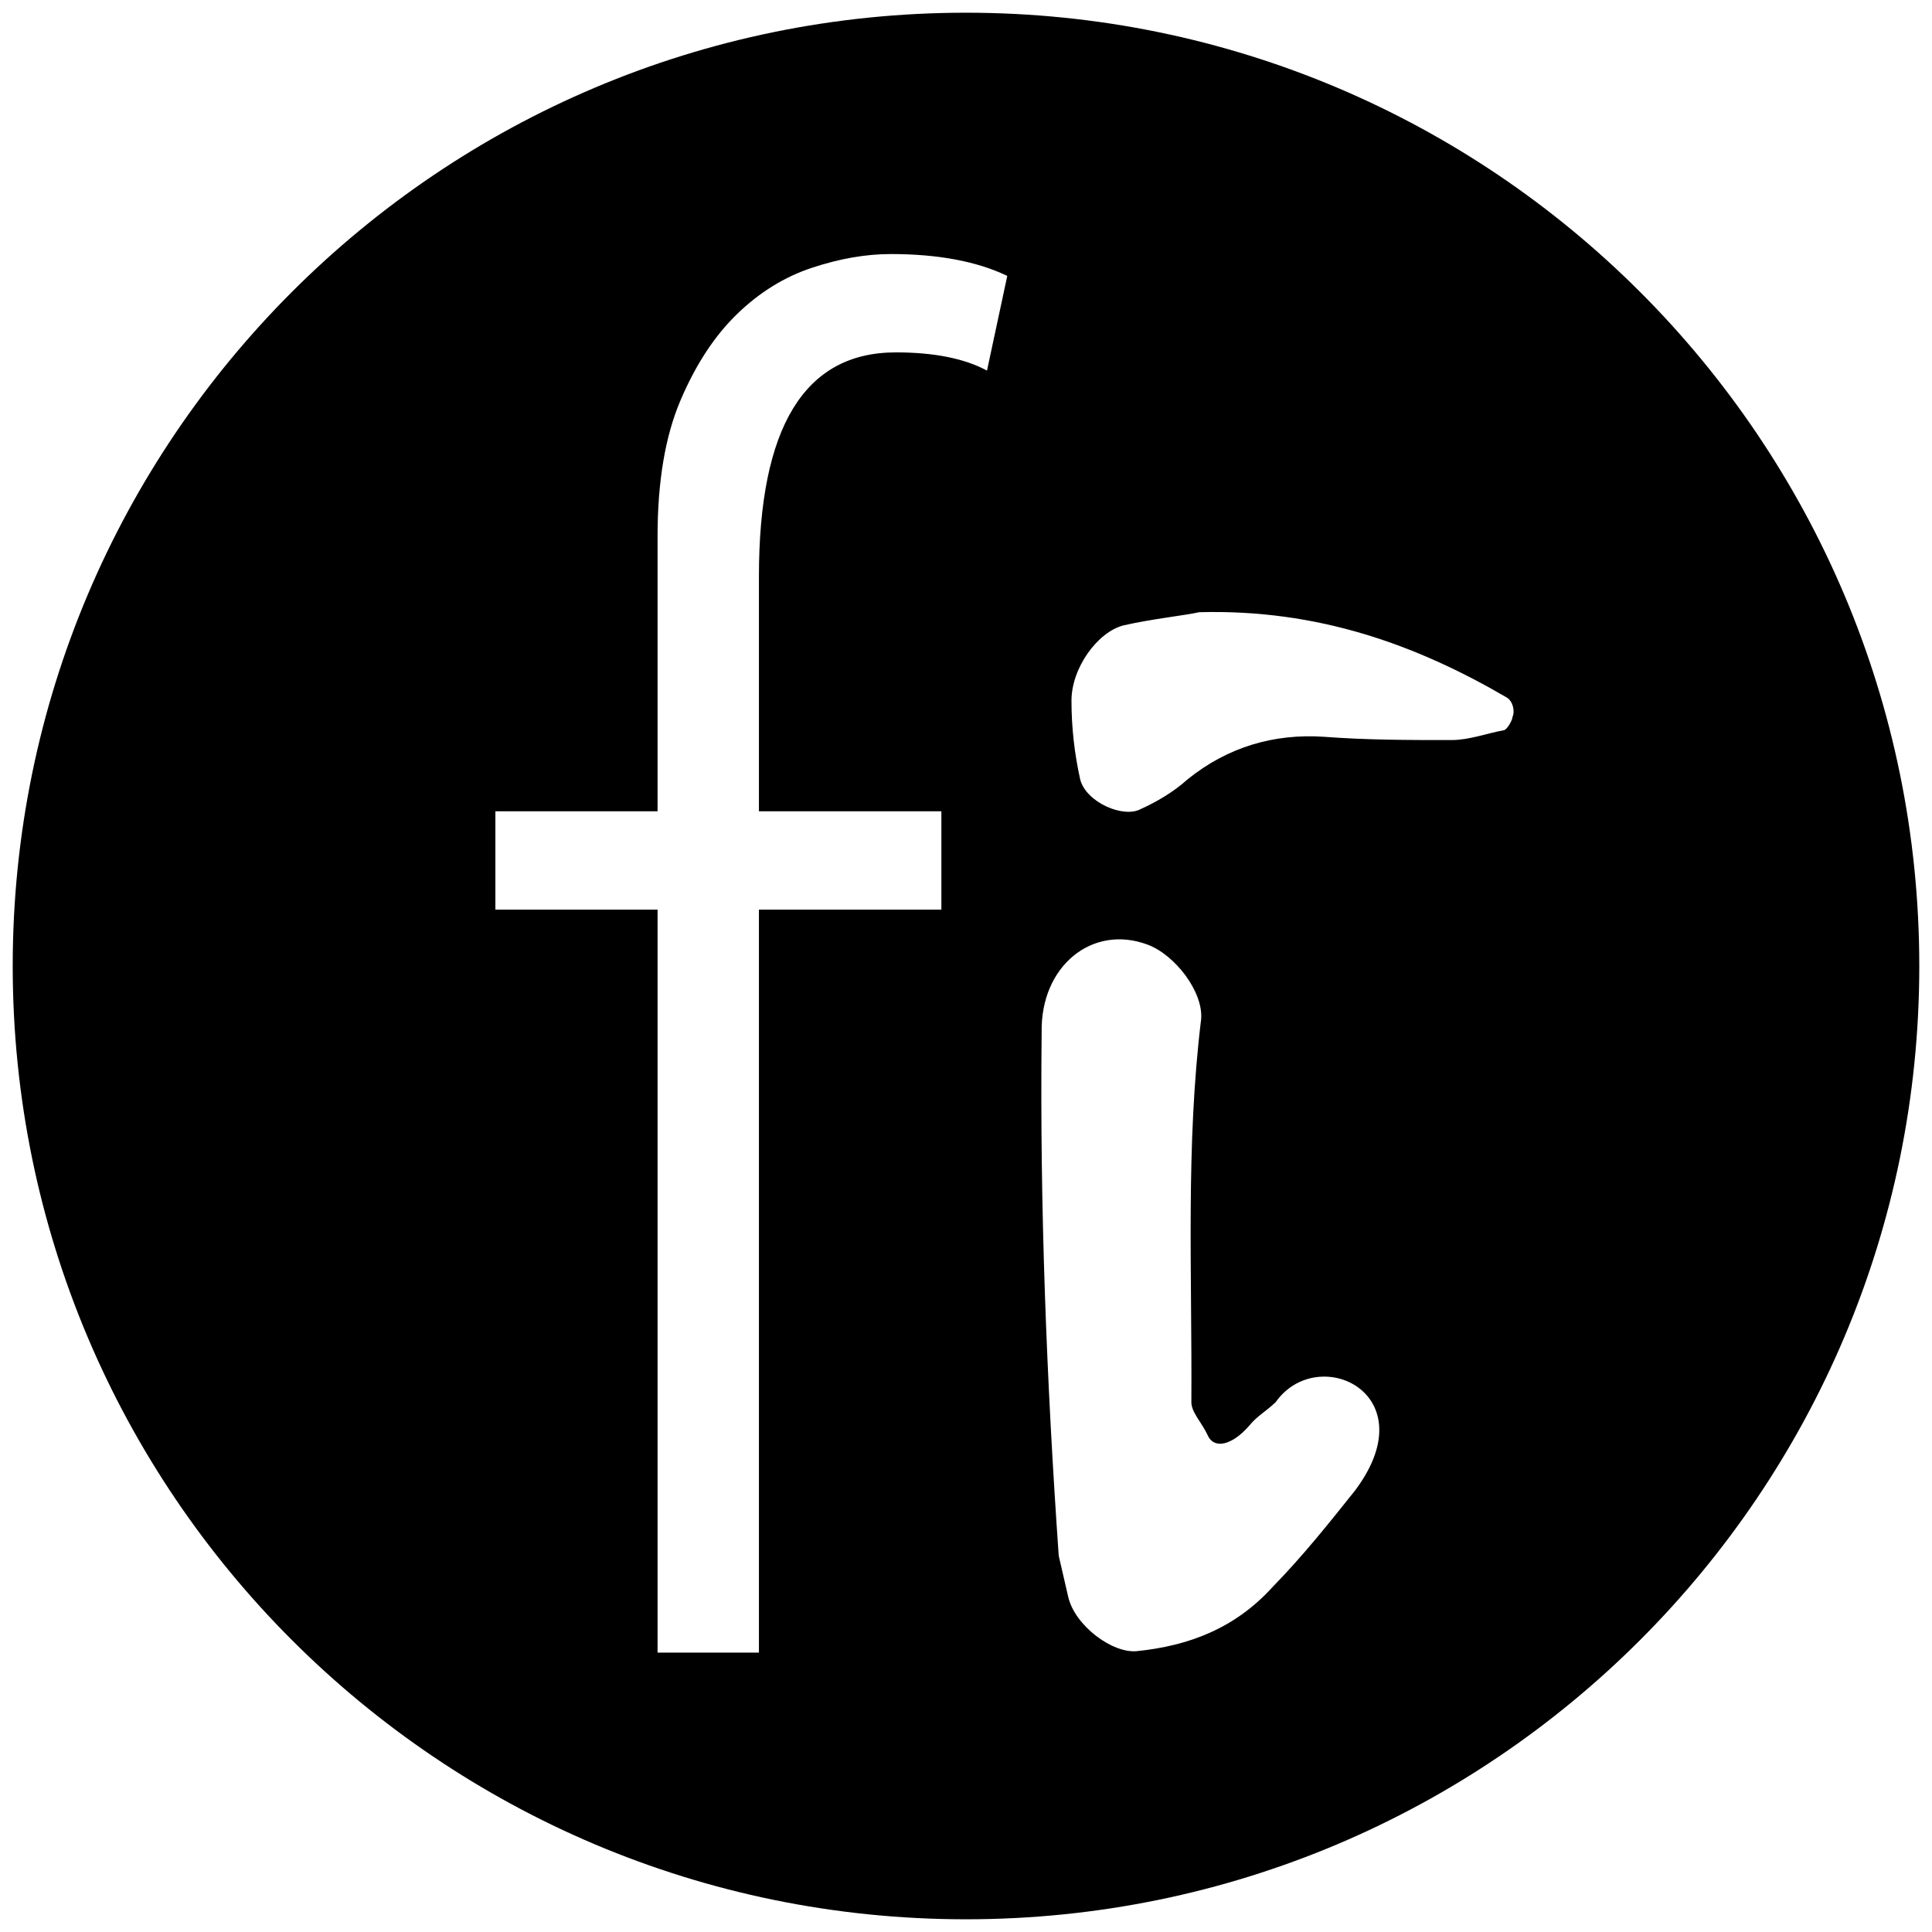
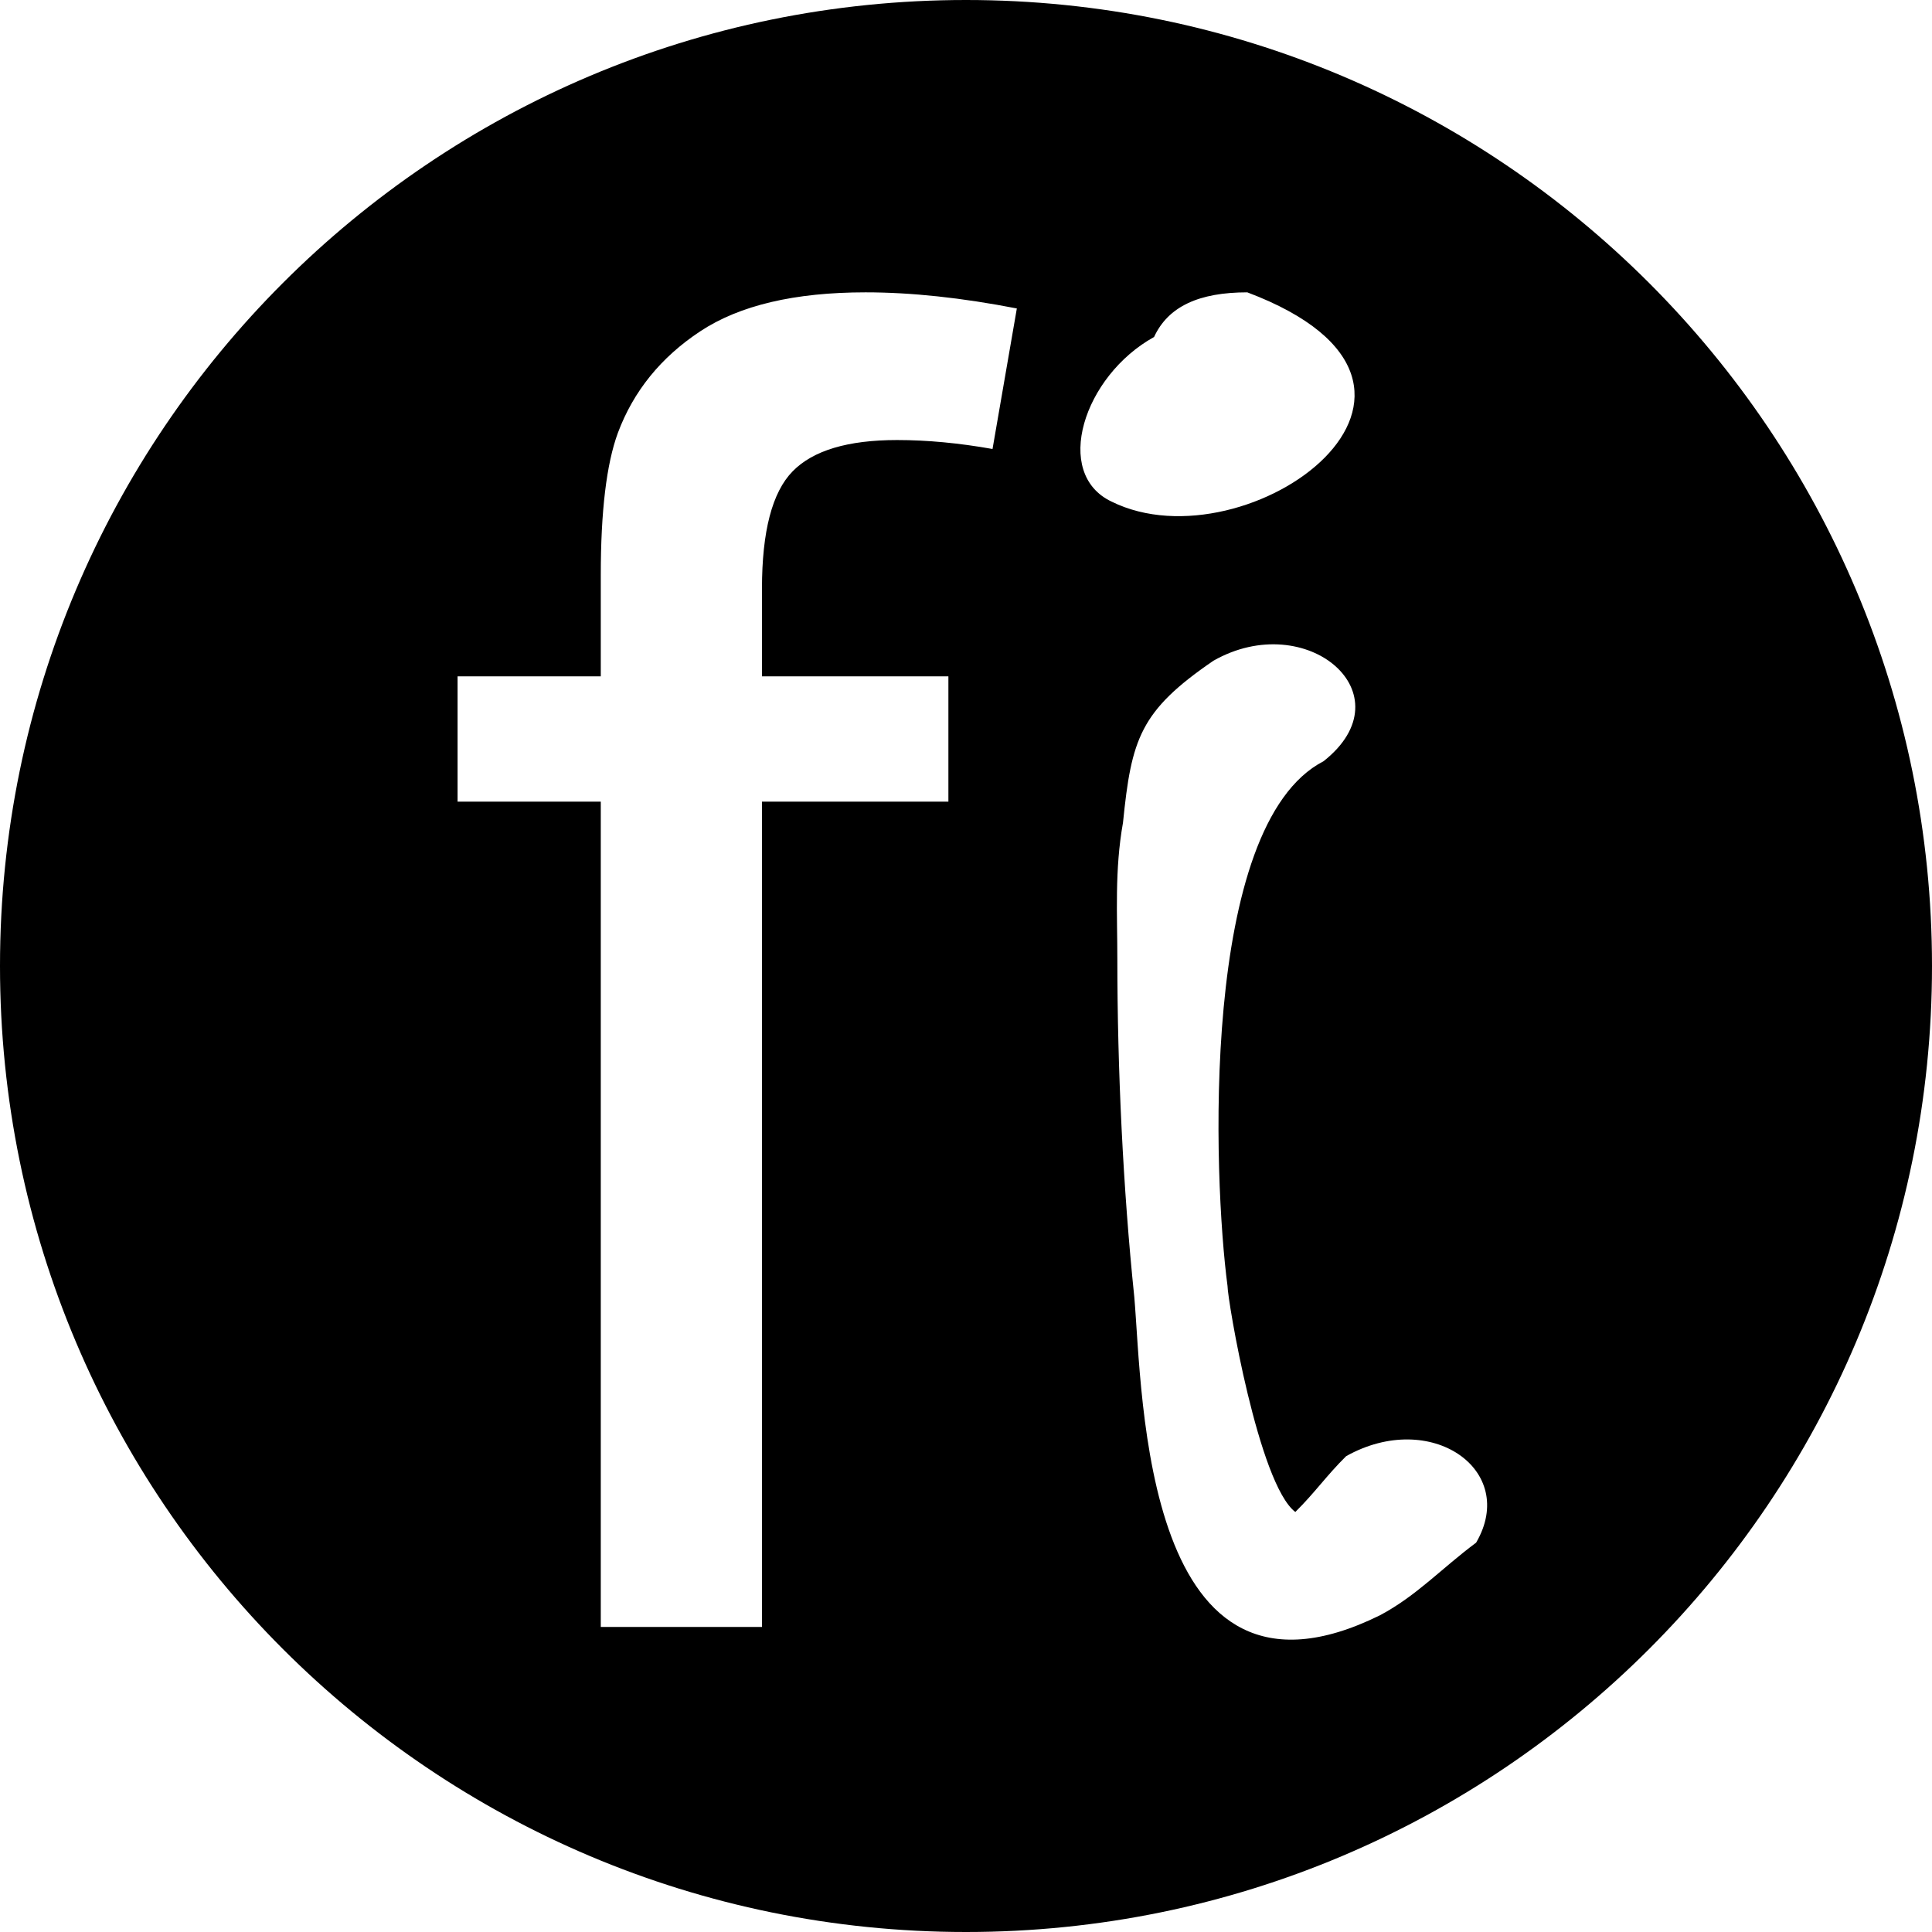
<svg xmlns="http://www.w3.org/2000/svg" width="152px" height="152px" viewBox="0 0 152 152" version="1.1">
  <defs />
-   <g id="Icon" stroke="none" stroke-width="1" fill="none" fill-rule="evenodd">
+   <g id="Icon-Black" stroke="none" stroke-width="1" fill="none" fill-rule="evenodd">
    <g id="Artboard" fill="#000000">
-       <path d="M76,151 C34.579,151 1,117.421 1,76 C1,34.579 34.579,1 76,1 C117.421,1 151,34.579 151,76 C151,117.421 117.421,151 76,151 Z M100.359,110.319 C99.636,111.011 98.856,111.453 98.343,112.097 C96.955,113.73 95.489,114.068 94.992,112.871 C94.552,111.922 93.694,111.07 93.731,110.274 C93.79,100.022 93.279,90.164 94.501,80.169 C94.669,78.03 92.455,75.128 90.282,74.317 C85.937,72.695 81.848,76.002 81.952,81.228 C81.802,94.914 82.339,108.704 83.295,122.397 L84.043,125.637 C84.56,127.88 87.497,130.09 89.439,129.904 C93.533,129.484 97.188,128.115 100.173,124.801 C102.492,122.427 104.545,119.853 106.598,117.279 C112.337,109.654 103.684,105.613 100.359,110.319 Z M94.341,48.166 C93.2,48.424 90.689,48.682 88.407,49.198 C86.352,49.713 84.298,52.55 84.298,55.129 C84.298,57.192 84.526,59.255 84.983,61.318 C85.439,63.123 88.407,64.413 89.776,63.639 C90.917,63.123 92.287,62.35 93.428,61.318 C96.623,58.739 100.275,57.708 104.156,57.966 C107.579,58.224 110.775,58.224 114.199,58.224 C115.568,58.224 116.937,57.708 118.307,57.45 C118.535,57.45 118.992,56.676 118.992,56.418 C119.22,55.903 118.992,55.129 118.535,54.871 C111.46,50.745 103.699,47.908 94.341,48.166 Z M51.734,71.564 L51.734,130.017 L59.709,130.017 L59.709,71.564 L74.063,71.564 L74.063,63.827 L59.709,63.827 L59.709,45.346 C59.709,33.598 63.297,27.724 70.475,27.724 C73.487,27.724 75.88,28.201 77.652,29.157 L79.247,21.707 C76.854,20.56 73.797,19.987 70.076,19.987 C68.127,19.987 66.066,20.346 63.896,21.062 C61.725,21.778 59.753,22.996 57.981,24.715 C56.209,26.434 54.725,28.703 53.528,31.52 C52.332,34.338 51.734,37.896 51.734,42.194 L51.734,63.827 L38.975,63.827 L38.975,71.564 L51.734,71.564 Z" id="Combined-Shape" />
+       <path d="M76,152 C34.026,152 0,117.974 0,76 C0,34.026 34.026,0 76,0 C117.974,0 152,34.026 152,76 C152,117.974 117.974,152 76,152 Z M47.266,128 L59.948,128 L59.948,63.07 L74.615,63.07 L74.615,53.211 L59.948,53.211 L59.948,46.31 C59.948,41.803 60.751,38.728 62.357,37.085 C63.964,35.441 66.703,34.62 70.576,34.62 C72.938,34.62 75.442,34.854 78.087,35.324 L80,24.268 C75.654,23.423 71.687,23 68.097,23 C62.523,23 58.189,24.021 55.095,26.063 C52.001,28.106 49.84,30.77 48.612,34.056 C47.714,36.498 47.266,40.23 47.266,45.254 L47.266,53.211 L36,53.211 L36,63.07 L47.266,63.07 L47.266,128 Z M95.464,51.984 C89.685,55.936 89.018,58.132 88.352,64.719 C87.685,68.452 87.907,71.966 87.907,75.479 C87.907,84.042 88.352,93.484 89.241,102.047 C89.907,109.733 89.907,136.301 108.576,127.079 C111.465,125.542 113.466,123.346 116.133,121.37 C119.466,115.661 112.577,110.831 105.909,114.563 C104.353,116.1 103.464,117.418 101.909,118.955 C99.02,116.759 96.575,102.267 96.575,101.169 C95.464,92.825 94.352,64.939 104.131,59.889 C110.799,54.619 102.798,47.812 95.464,51.984 Z M87.463,39.468 C98.131,44.738 117.911,30.466 98.131,23 C94.352,23 91.908,24.098 90.796,26.513 C85.24,29.587 82.795,37.272 87.463,39.468 Z" id="Combined-Shape" />
    </g>
  </g>
</svg>
